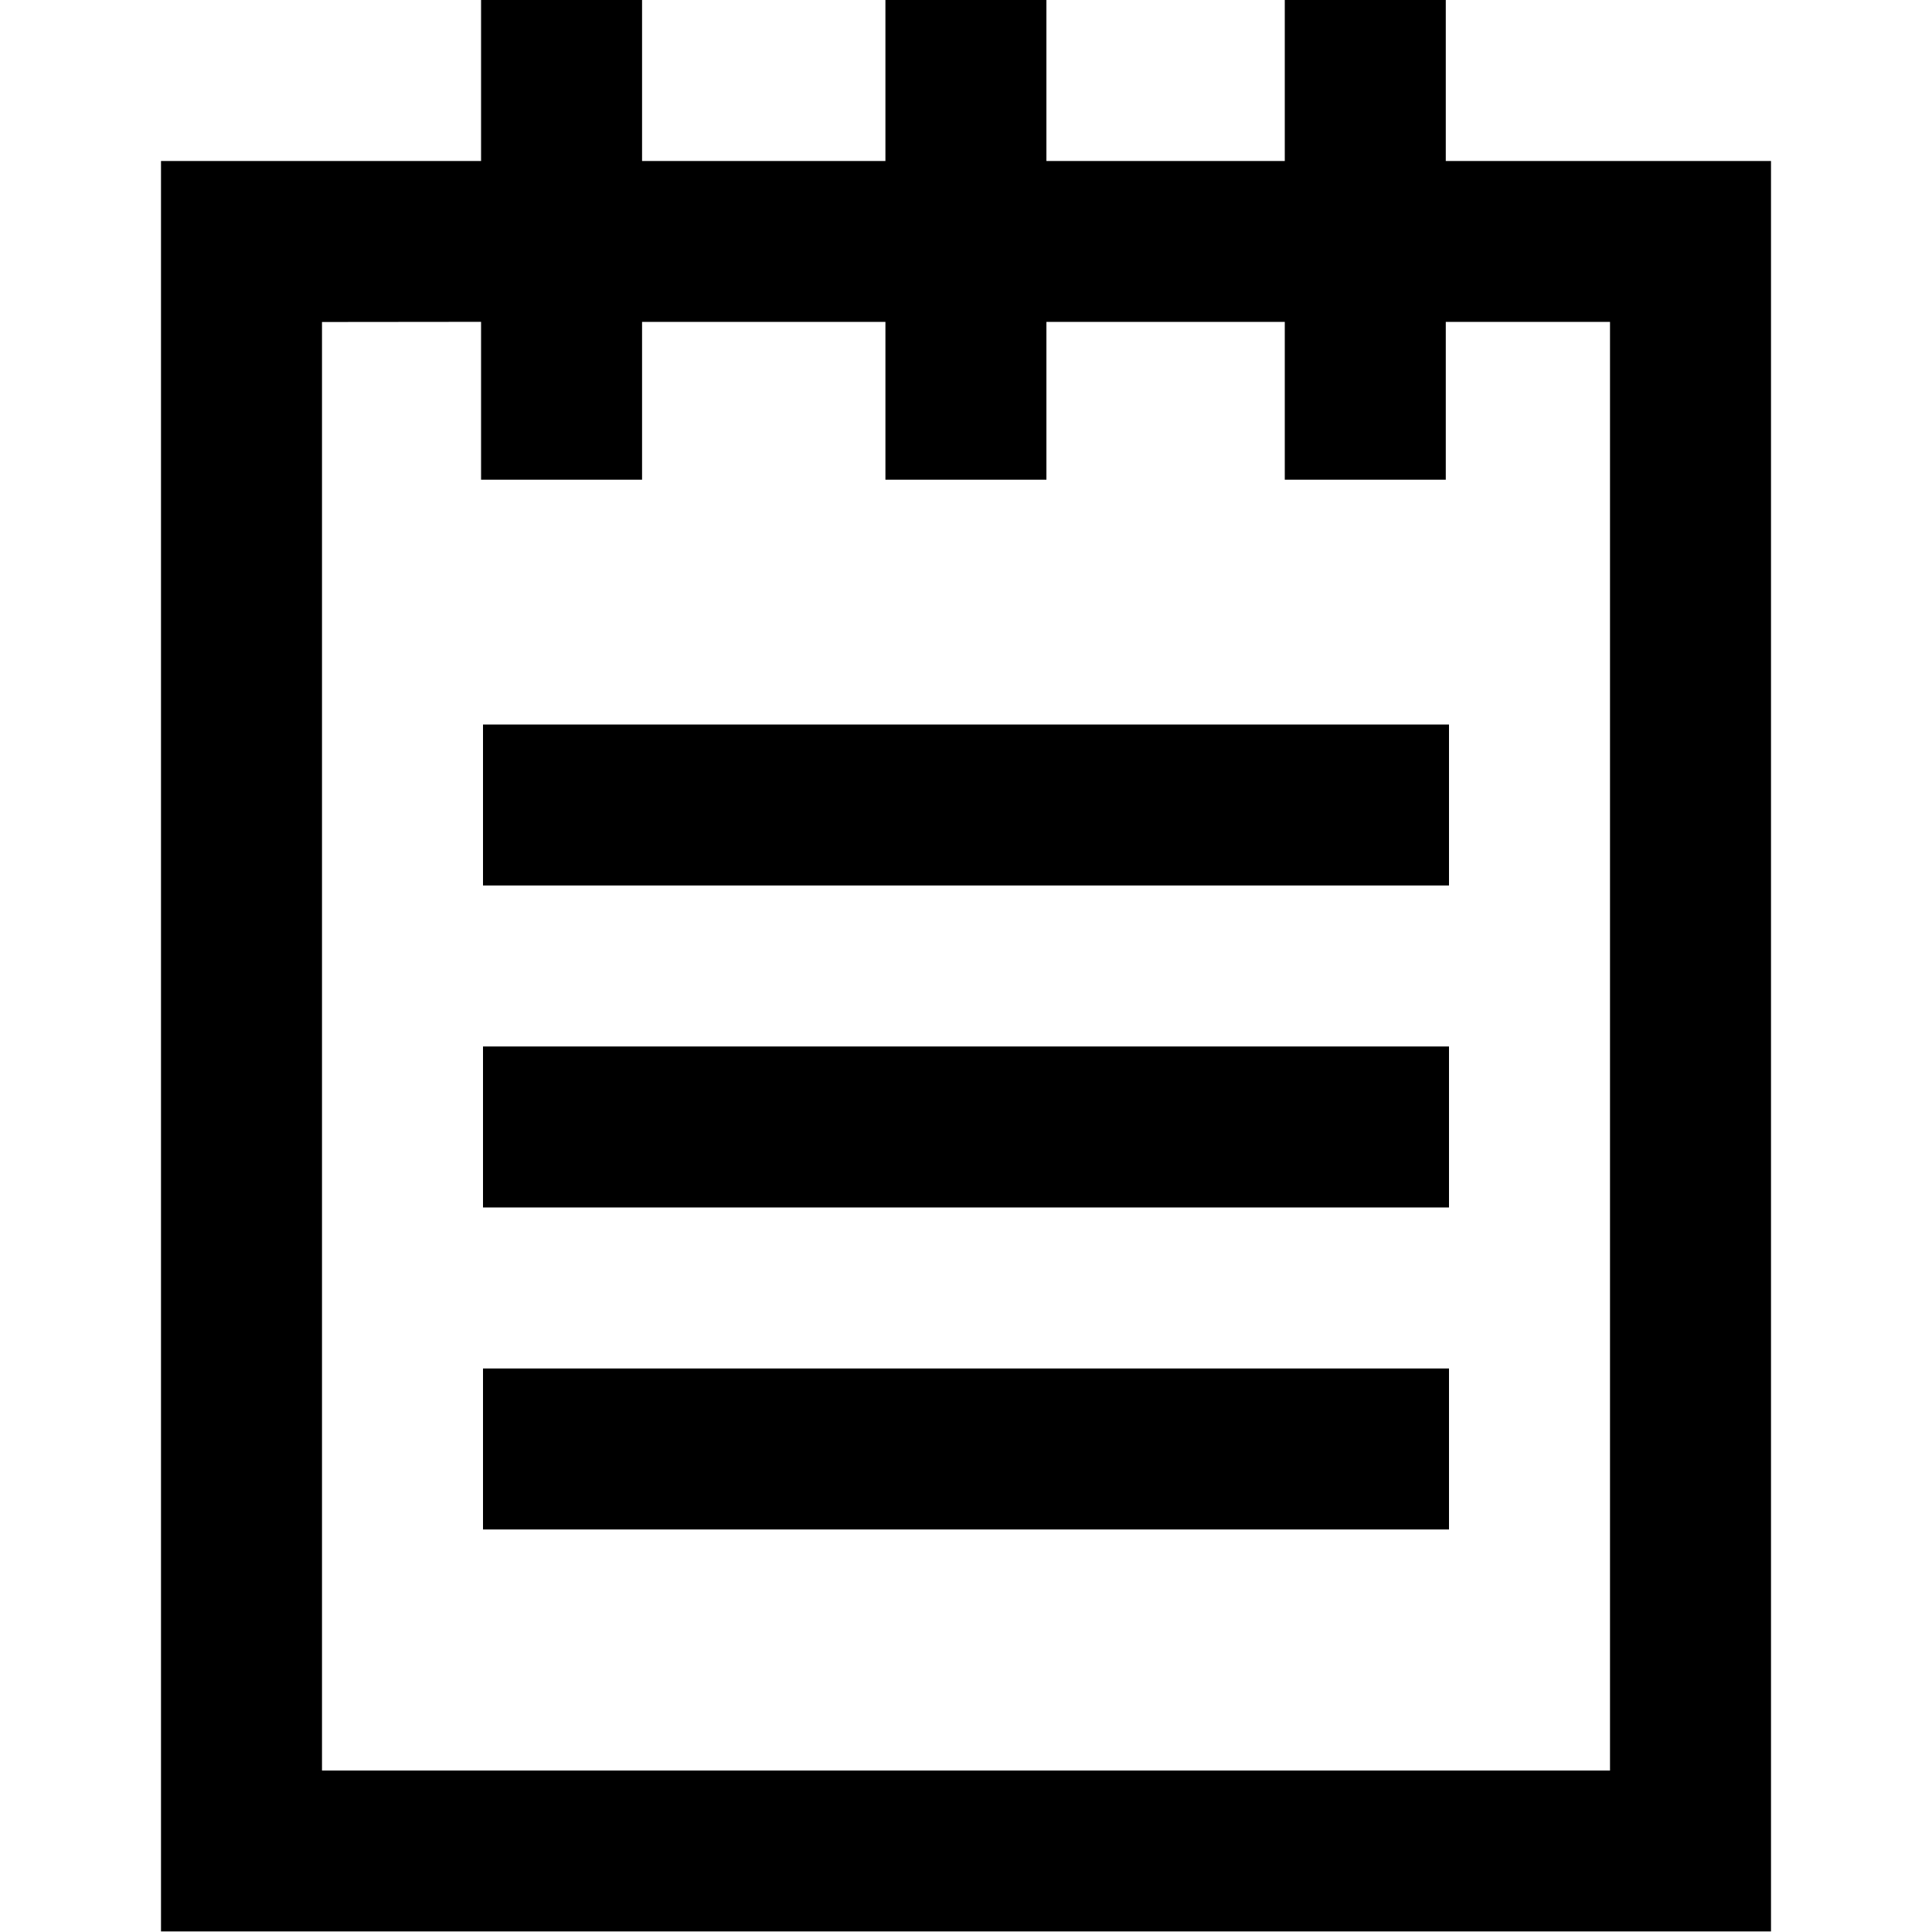
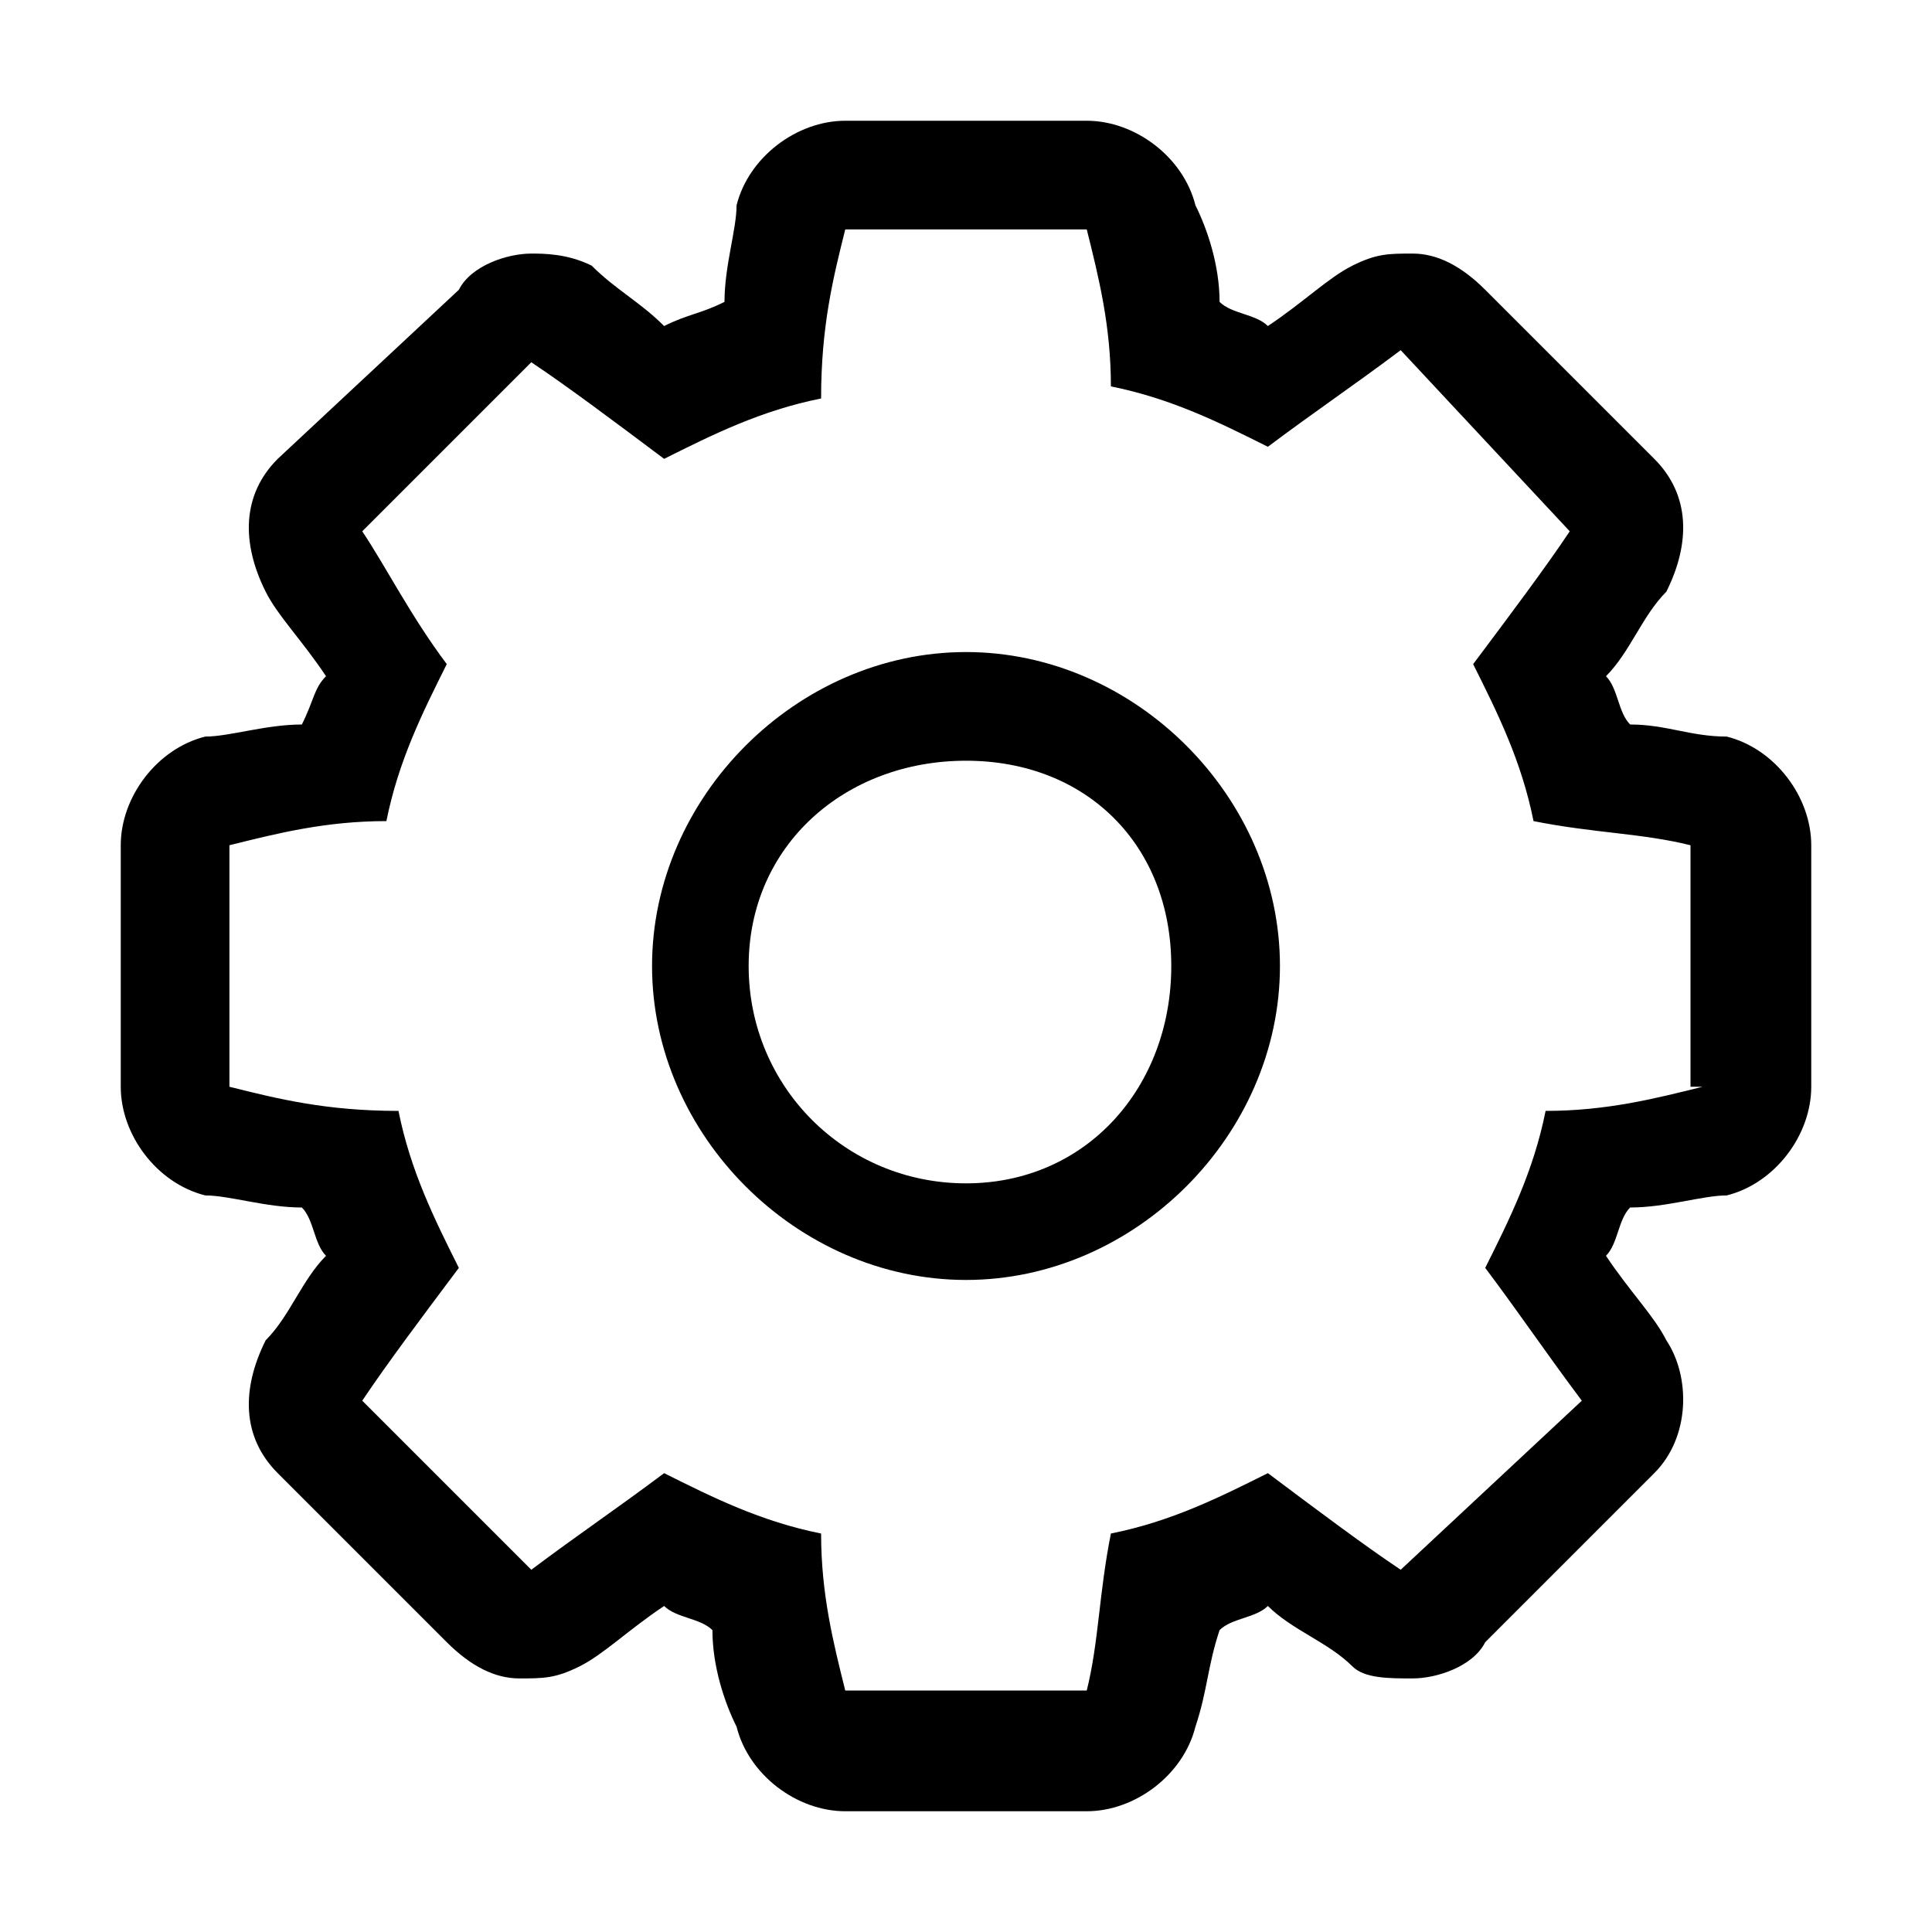
- <svg xmlns="http://www.w3.org/2000/svg" t="1686825226926" class="icon" viewBox="0 0 1024 1024" version="1.1" p-id="899" width="128" height="128">
-   <path d="M340.309 0v85.333h128.981V0h85.333v85.333h126.336V0h85.333v85.333H938.667v938.368H85.333V85.333h169.643V0h85.333z m-85.333 170.581L170.667 170.667v767.744h682.667V170.624h-87.04v83.627h-85.333v-83.627h-126.336v83.627h-85.333v-83.627H340.309v83.627h-85.333v-83.627zM768 725.333v85.333H256v-85.333h512z m0-170.667v85.333H256v-85.333h512z m0-170.667v85.333H256V384h512z" fill="#000000" p-id="900" />
+ <svg xmlns="http://www.w3.org/2000/svg" t="1683517165625" class="icon" viewBox="0 0 1024 1024" version="1.1" p-id="4902" width="32" height="32">
+   <path d="M902.4 576c-25.6 6.4-51.2 12.8-83.2 12.8-6.4 32-19.2 57.6-32 83.2 19.2 25.6 32 44.8 51.2 70.4L742.4 832c-19.2-12.8-44.8-32-70.4-51.2-25.6 12.8-51.2 25.6-83.2 32-6.4 32-6.4 57.6-12.8 83.2L448 896c-6.4-25.6-12.8-51.2-12.8-83.2-32-6.4-57.6-19.2-83.2-32-25.6 19.2-44.8 32-70.4 51.2L192 742.4c12.8-19.2 32-44.8 51.2-70.4-12.8-25.6-25.6-51.2-32-83.2C172.8 588.8 147.2 582.4 121.6 576L121.6 448c25.6-6.4 51.2-12.8 83.2-12.8 6.4-32 19.2-57.6 32-83.2C217.6 326.4 204.8 300.8 192 281.6L281.6 192c19.2 12.8 44.8 32 70.4 51.2 25.6-12.8 51.2-25.6 83.2-32C435.2 172.8 441.6 147.2 448 121.6l128 0c6.4 25.6 12.8 51.2 12.8 83.2 32 6.4 57.6 19.2 83.2 32 25.6-19.2 44.8-32 70.4-51.2L832 281.6c-12.8 19.2-32 44.8-51.2 70.4 12.8 25.6 25.6 51.2 32 83.2 32 6.4 57.6 6.4 83.2 12.8L896 576zM915.2 390.4C896 390.4 883.2 384 864 384c-6.4-6.4-6.4-19.2-12.8-25.6 12.8-12.8 19.2-32 32-44.8C896 288 896 262.4 876.8 243.2l-89.6-89.6c-12.8-12.8-25.6-19.2-38.4-19.2-12.8 0-19.2 0-32 6.4-12.8 6.4-25.6 19.2-44.8 32-6.4-6.4-19.2-6.4-25.6-12.8 0-19.2-6.4-38.4-12.8-51.2C627.2 83.2 601.6 64 576 64L448 64C422.4 64 396.8 83.2 390.4 108.8 390.4 121.6 384 140.8 384 160 371.2 166.4 364.8 166.4 352 172.8 339.2 160 326.4 153.6 313.6 140.8 300.8 134.4 288 134.4 281.6 134.4c-12.8 0-32 6.4-38.4 19.2L147.2 243.2C128 262.4 128 288 140.8 313.6c6.4 12.8 19.2 25.6 32 44.8C166.4 364.8 166.4 371.2 160 384 140.8 384 121.6 390.4 108.8 390.4 83.2 396.8 64 422.4 64 448l0 128c0 25.6 19.2 51.2 44.8 57.6C121.6 633.6 140.8 640 160 640c6.4 6.4 6.4 19.2 12.8 25.6-12.8 12.8-19.2 32-32 44.8C128 736 128 761.6 147.2 780.8l89.6 89.6c12.8 12.8 25.6 19.2 38.4 19.2 12.8 0 19.2 0 32-6.4 12.8-6.4 25.6-19.2 44.8-32 6.4 6.4 19.2 6.4 25.6 12.8 0 19.2 6.4 38.4 12.8 51.2C396.8 940.8 422.4 960 448 960l128 0c25.6 0 51.2-19.2 57.6-44.8 6.4-19.2 6.4-32 12.8-51.2 6.4-6.4 19.2-6.4 25.6-12.8 12.8 12.8 32 19.2 44.8 32 6.4 6.4 19.2 6.4 32 6.4 12.8 0 32-6.4 38.4-19.2l89.6-89.6c19.2-19.2 19.2-51.2 6.4-70.4-6.4-12.8-19.2-25.6-32-44.8 6.4-6.4 6.4-19.2 12.8-25.6 19.2 0 38.4-6.4 51.2-6.4C940.8 627.2 960 601.6 960 576L960 448C960 422.4 940.8 396.8 915.2 390.4zM512 627.2C448 627.2 396.8 576 396.8 512 396.8 448 448 403.2 512 403.2 576 403.2 620.8 448 620.8 512 620.8 576 576 627.2 512 627.2zM512 345.6C422.4 345.6 345.6 422.4 345.6 512s76.8 166.4 166.4 166.4 166.4-76.8 166.4-166.4S601.6 345.6 512 345.6z" p-id="4903" />
</svg>
